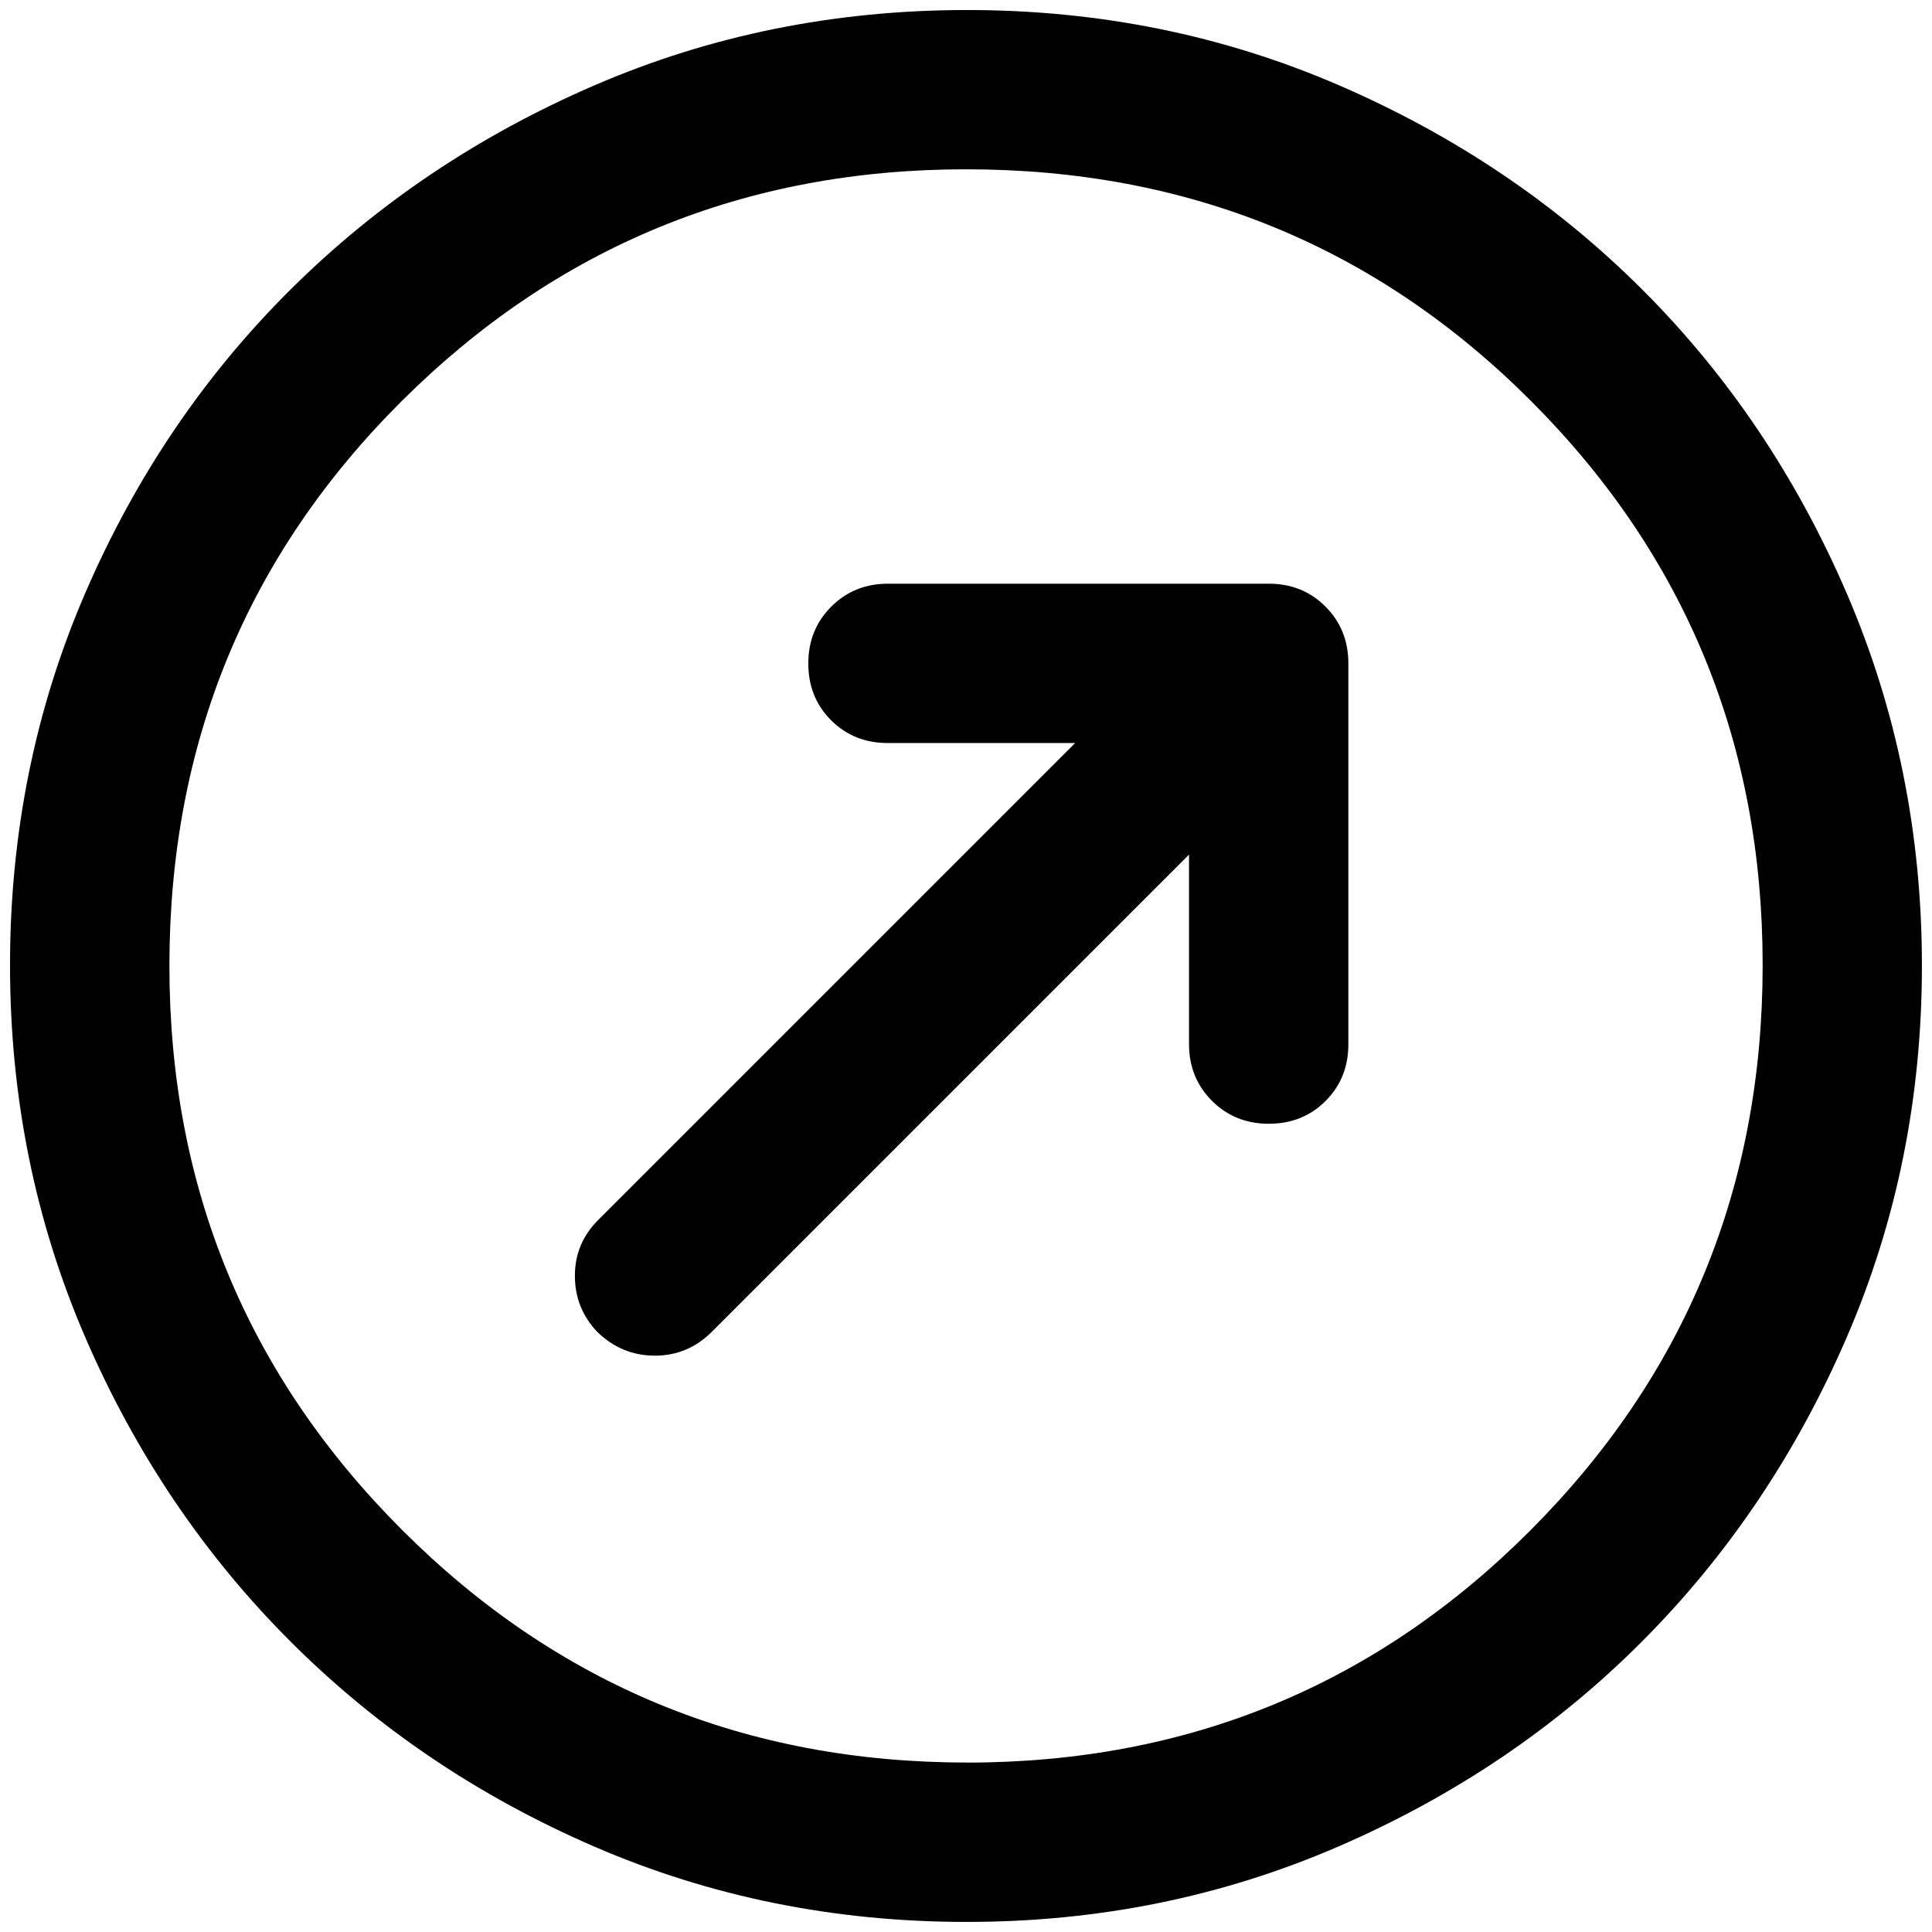
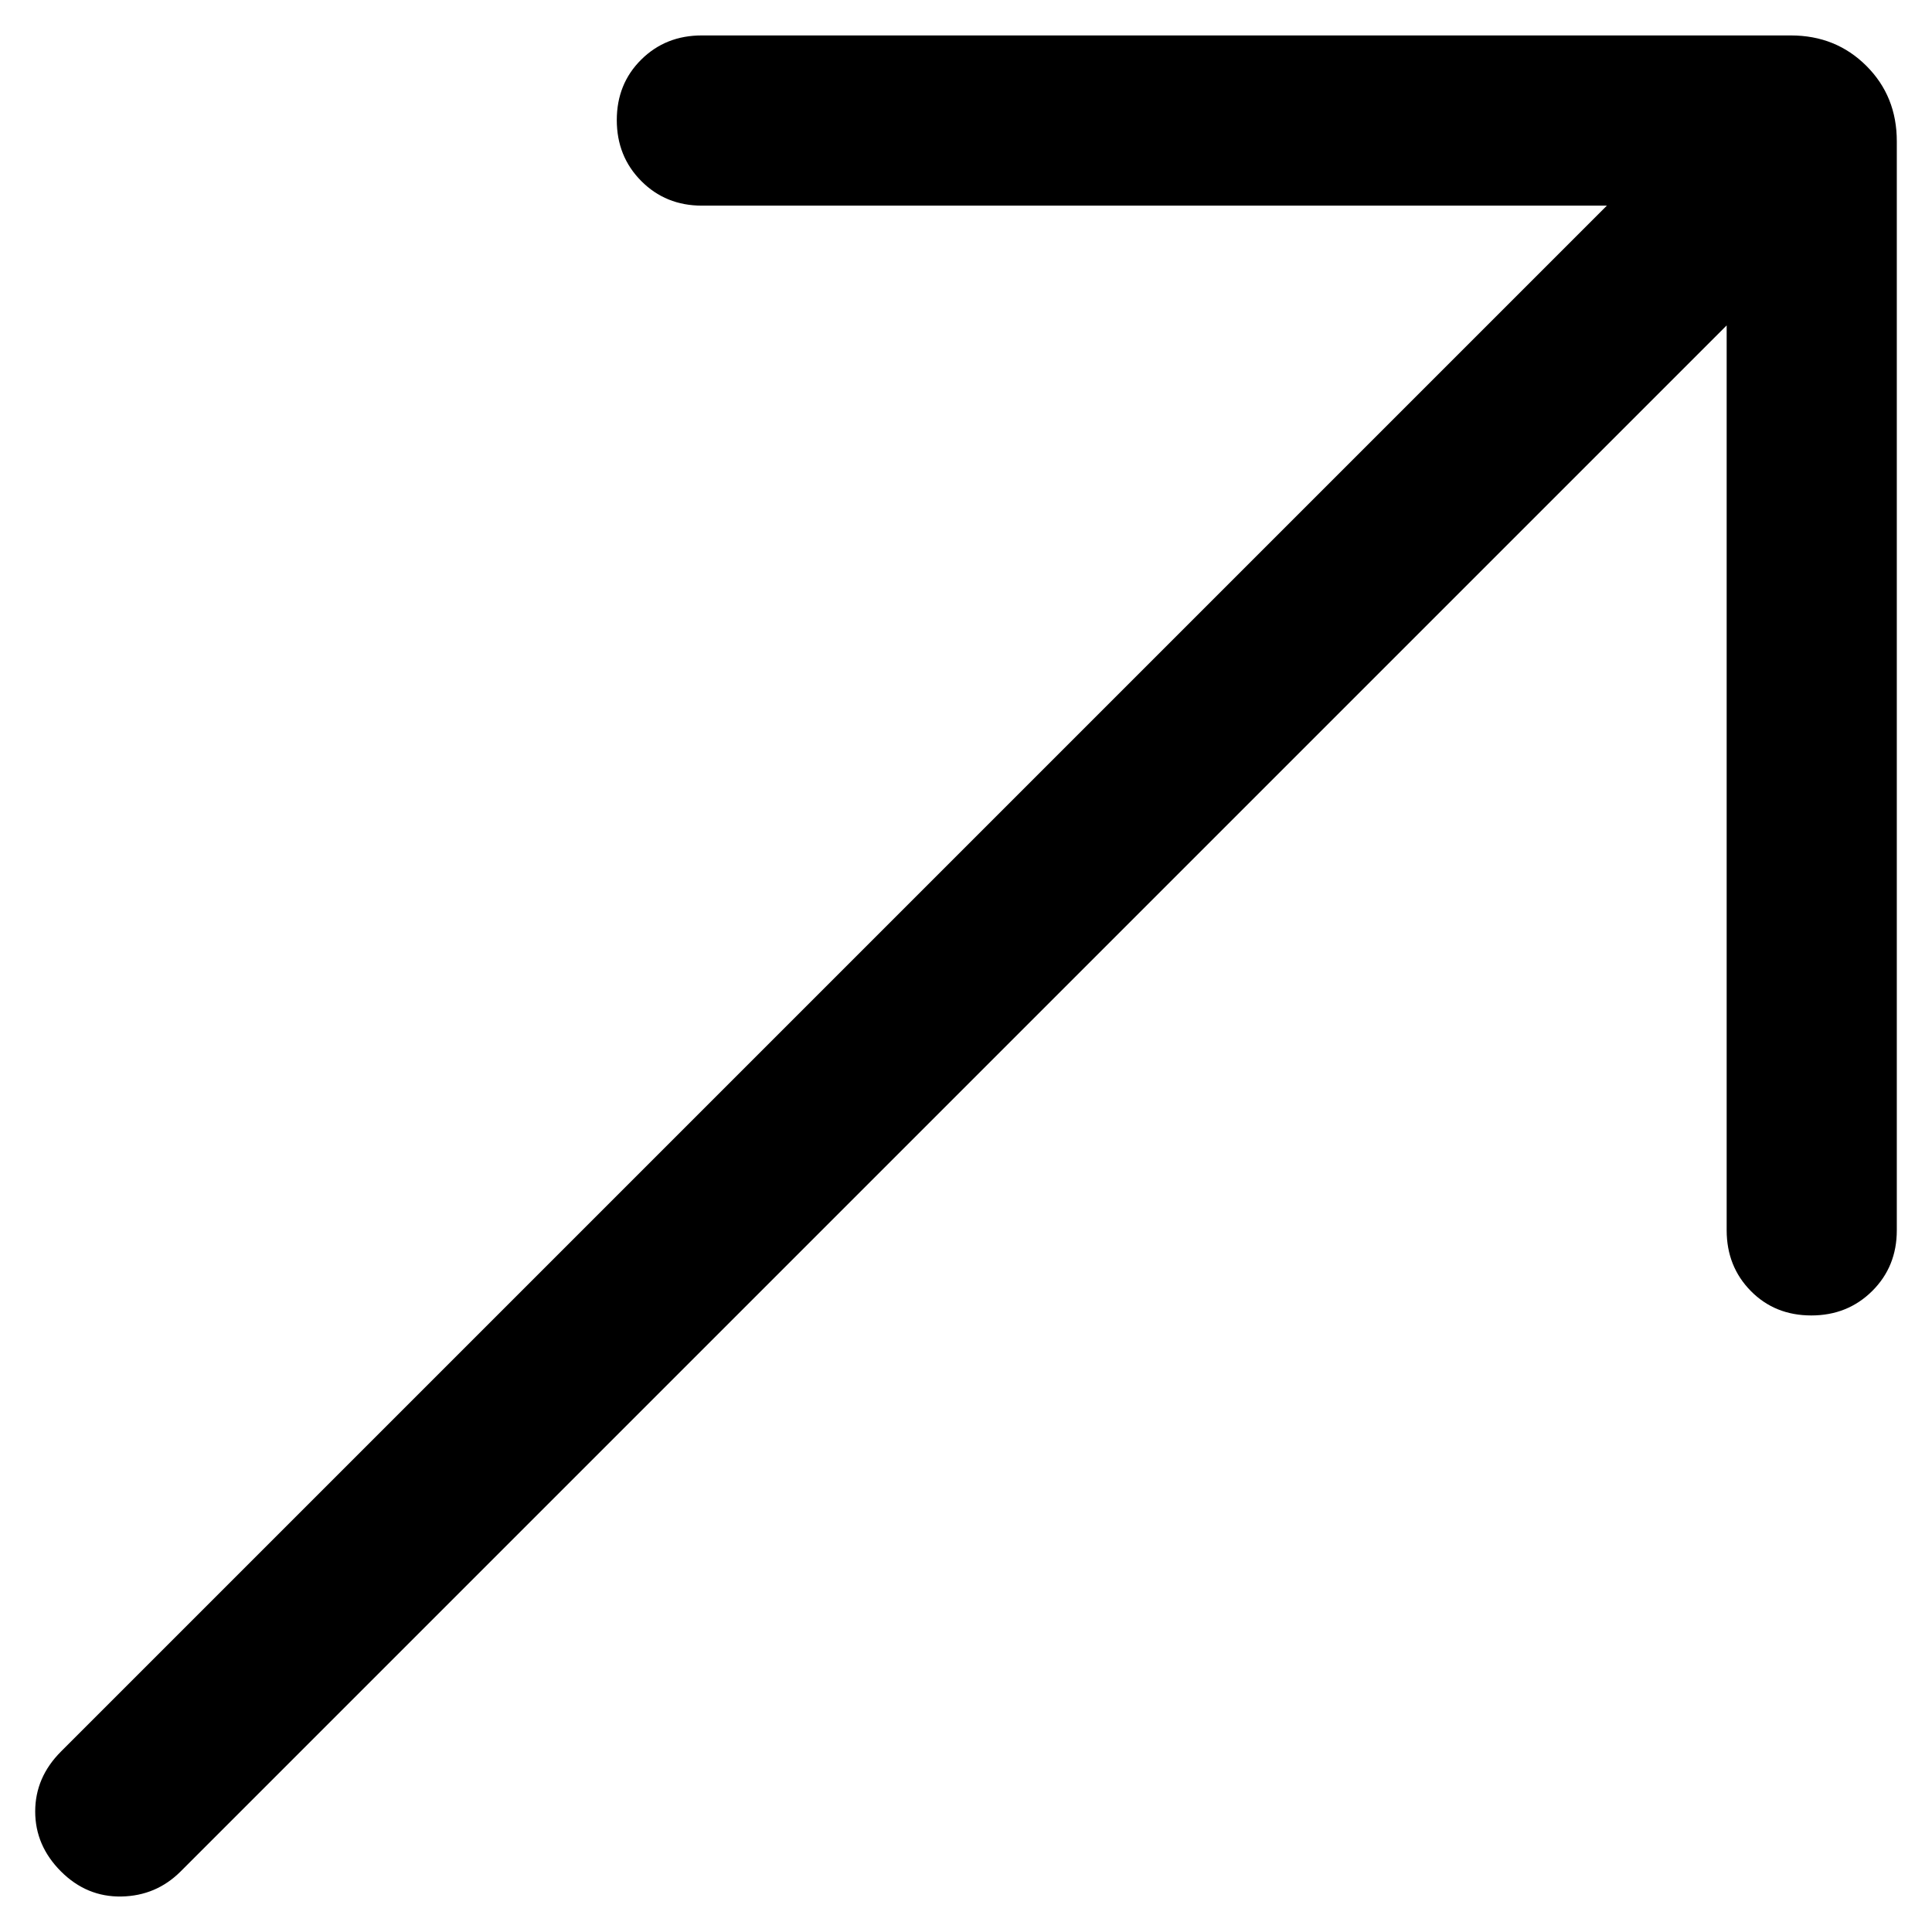
<svg xmlns="http://www.w3.org/2000/svg" version="1.1" width="32" height="32" viewBox="0 0 32 32">
-   <path d="M19.694 14.153v3.141q0 0.56 0.381 0.94t0.943 0.379 0.939-0.379 0.376-0.94v-6.307q0-0.56-0.379-0.94t-0.94-0.379h-6.307q-0.56 0-0.94 0.381t-0.379 0.943 0.379 0.939 0.94 0.376h3.101l-7.903 7.903q-0.383 0.383-0.383 0.922t0.372 0.93q0.406 0.392 0.953 0.392t0.944-0.396l7.903-7.903zM16.007 31.833q-3.279 0-6.162-1.247t-5.034-3.398-3.398-5.036-1.247-6.166 1.247-6.166 3.398-5.023q2.151-2.138 5.036-3.384t6.166-1.247 6.166 1.247 5.023 3.384 3.384 5.027 1.247 6.168-1.247 6.162-3.384 5.029-5.027 3.398-6.168 1.252zM16.013 29.194q5.502 0 9.342-3.853t3.84-9.355-3.834-9.342-9.36-3.84q-5.489 0-9.342 3.834t-3.853 9.36q0 5.489 3.853 9.342t9.355 3.853z" />
+   <path d="M28.599 5.39l-25.606 25.606q-0.405 0.405-0.981 0.416t-1.003-0.416q-0.426-0.427-0.426-0.992t0.426-0.992l25.606-25.606h-14.99q-0.599 0-1.004-0.408-0.405-0.407-0.405-1.009 0-0.601 0.405-1.002t1.004-0.4h18.038q0.745 0 1.25 0.504t0.504 1.25v18.038q0 0.599-0.407 1.004-0.408 0.405-1.009 0.405-0.603 0-1.002-0.405t-0.4-1.004v-14.99z" />
</svg>
